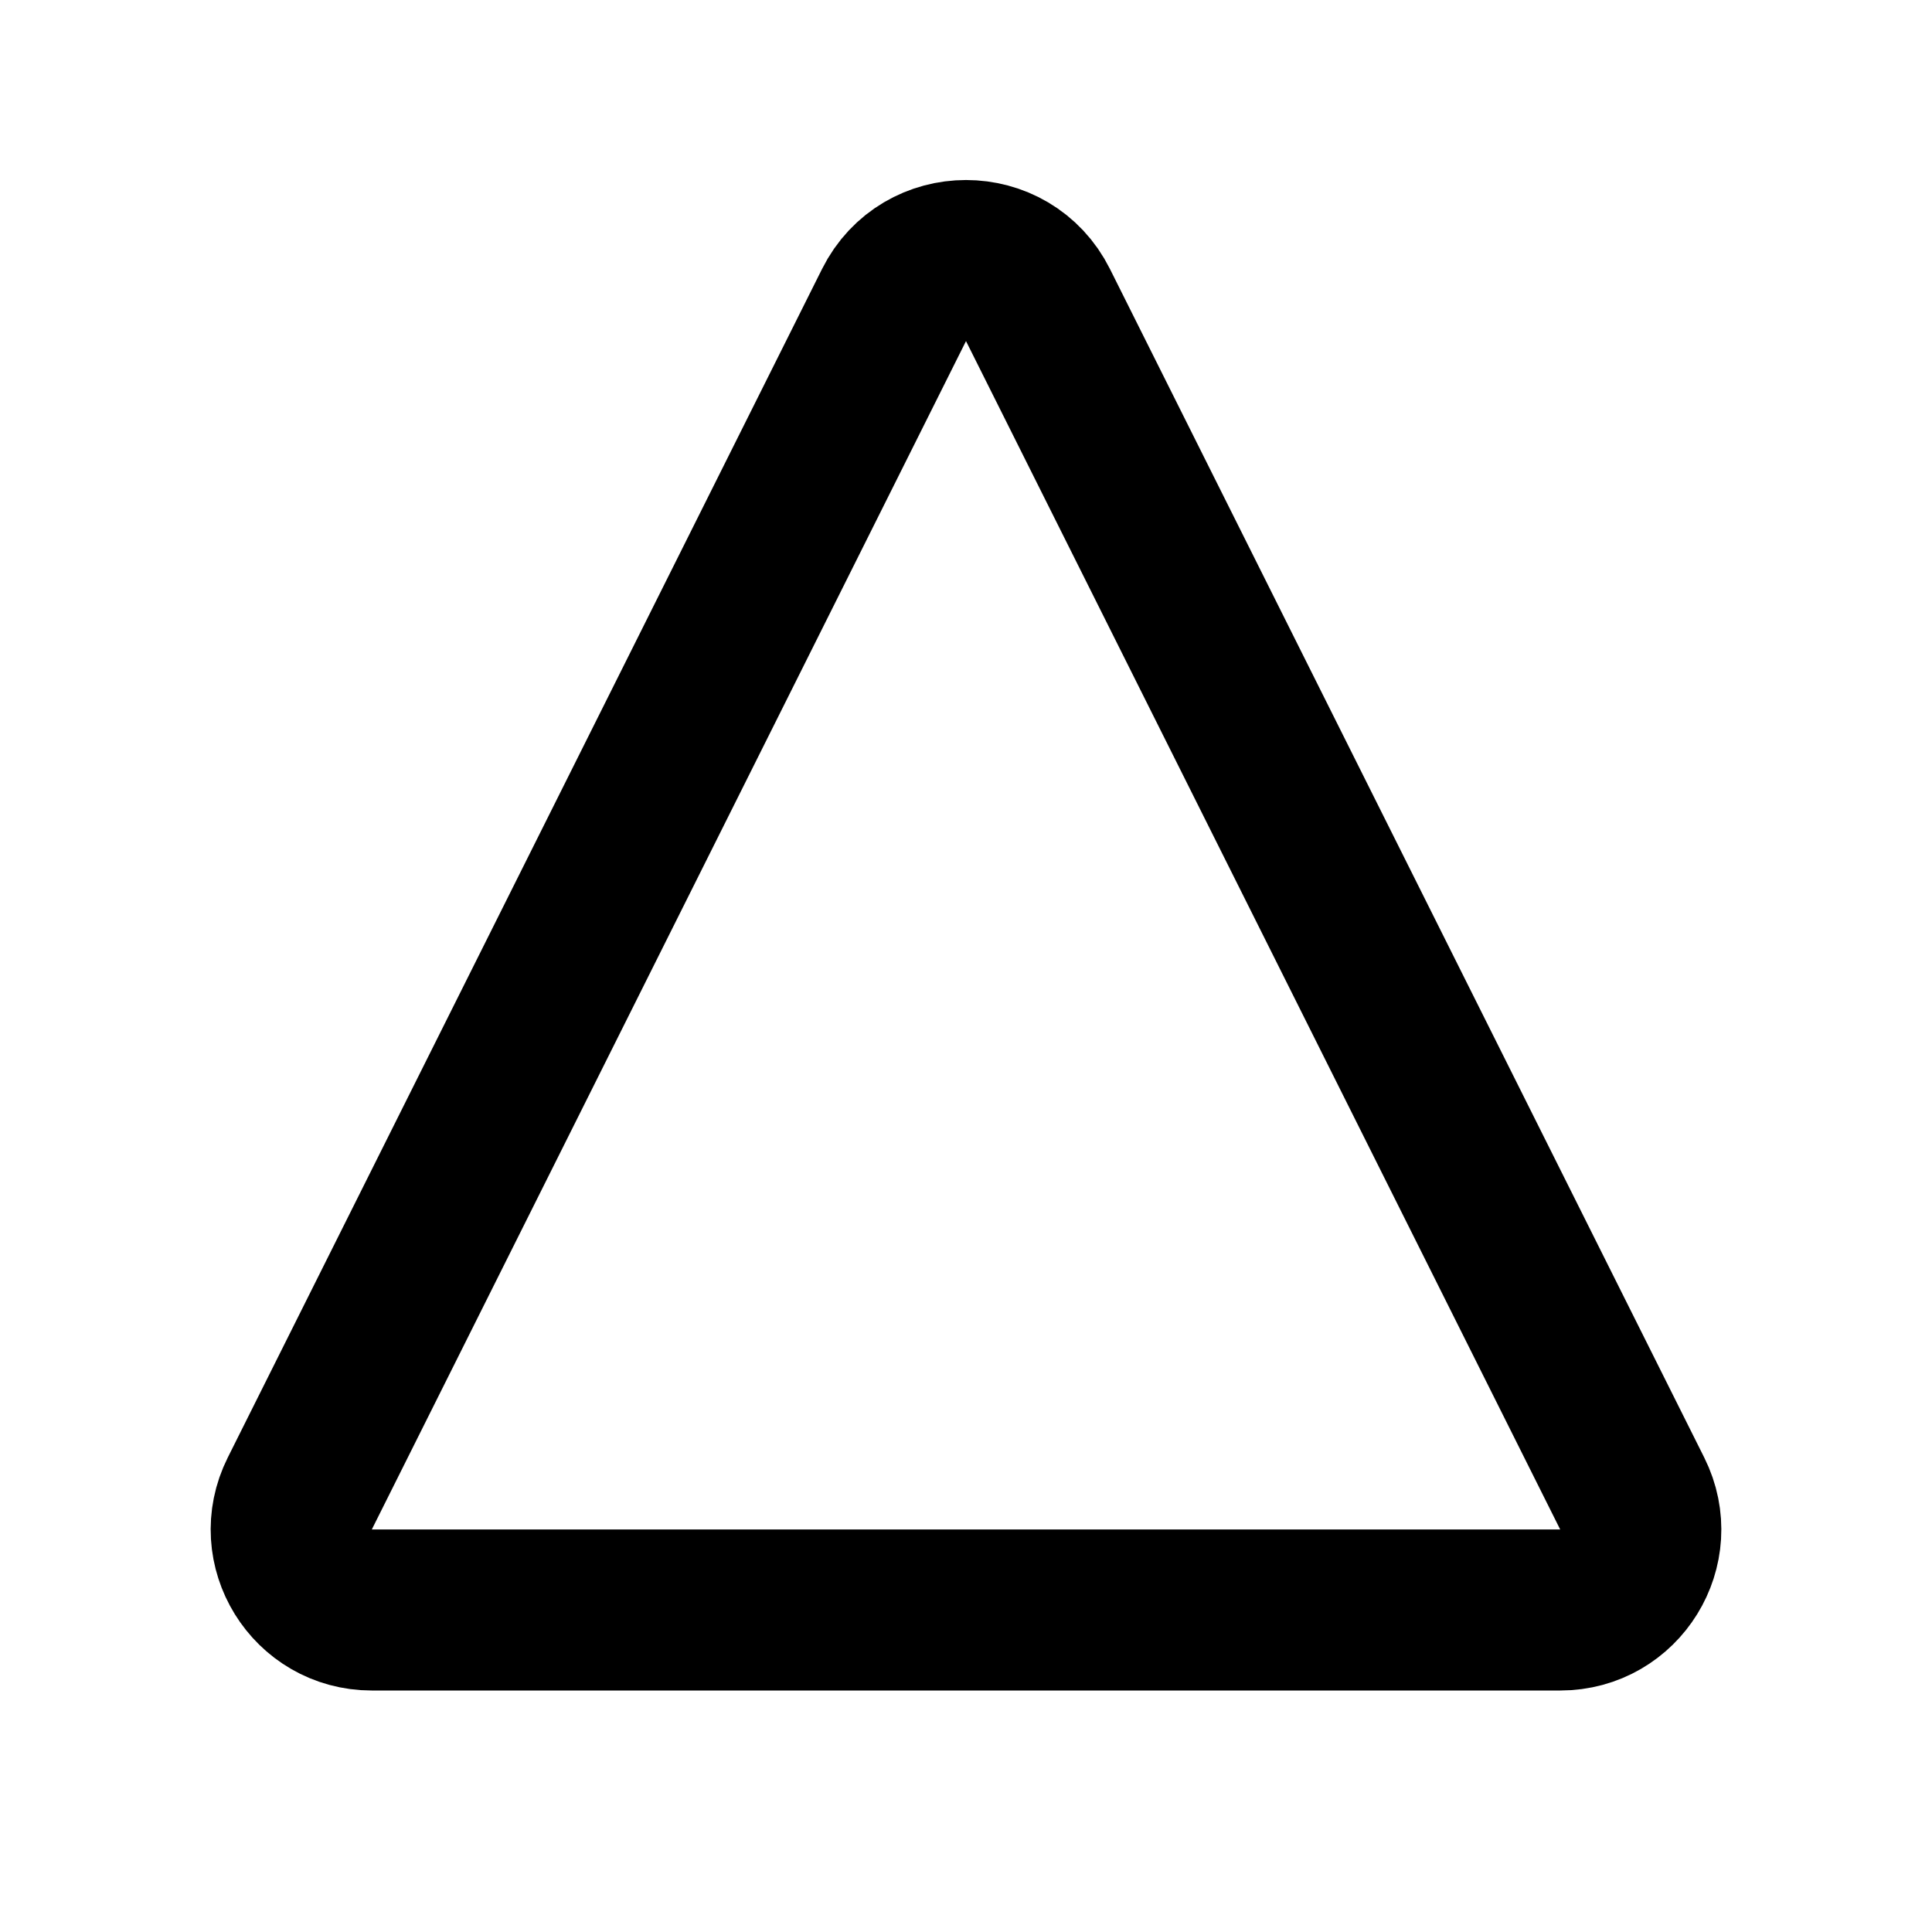
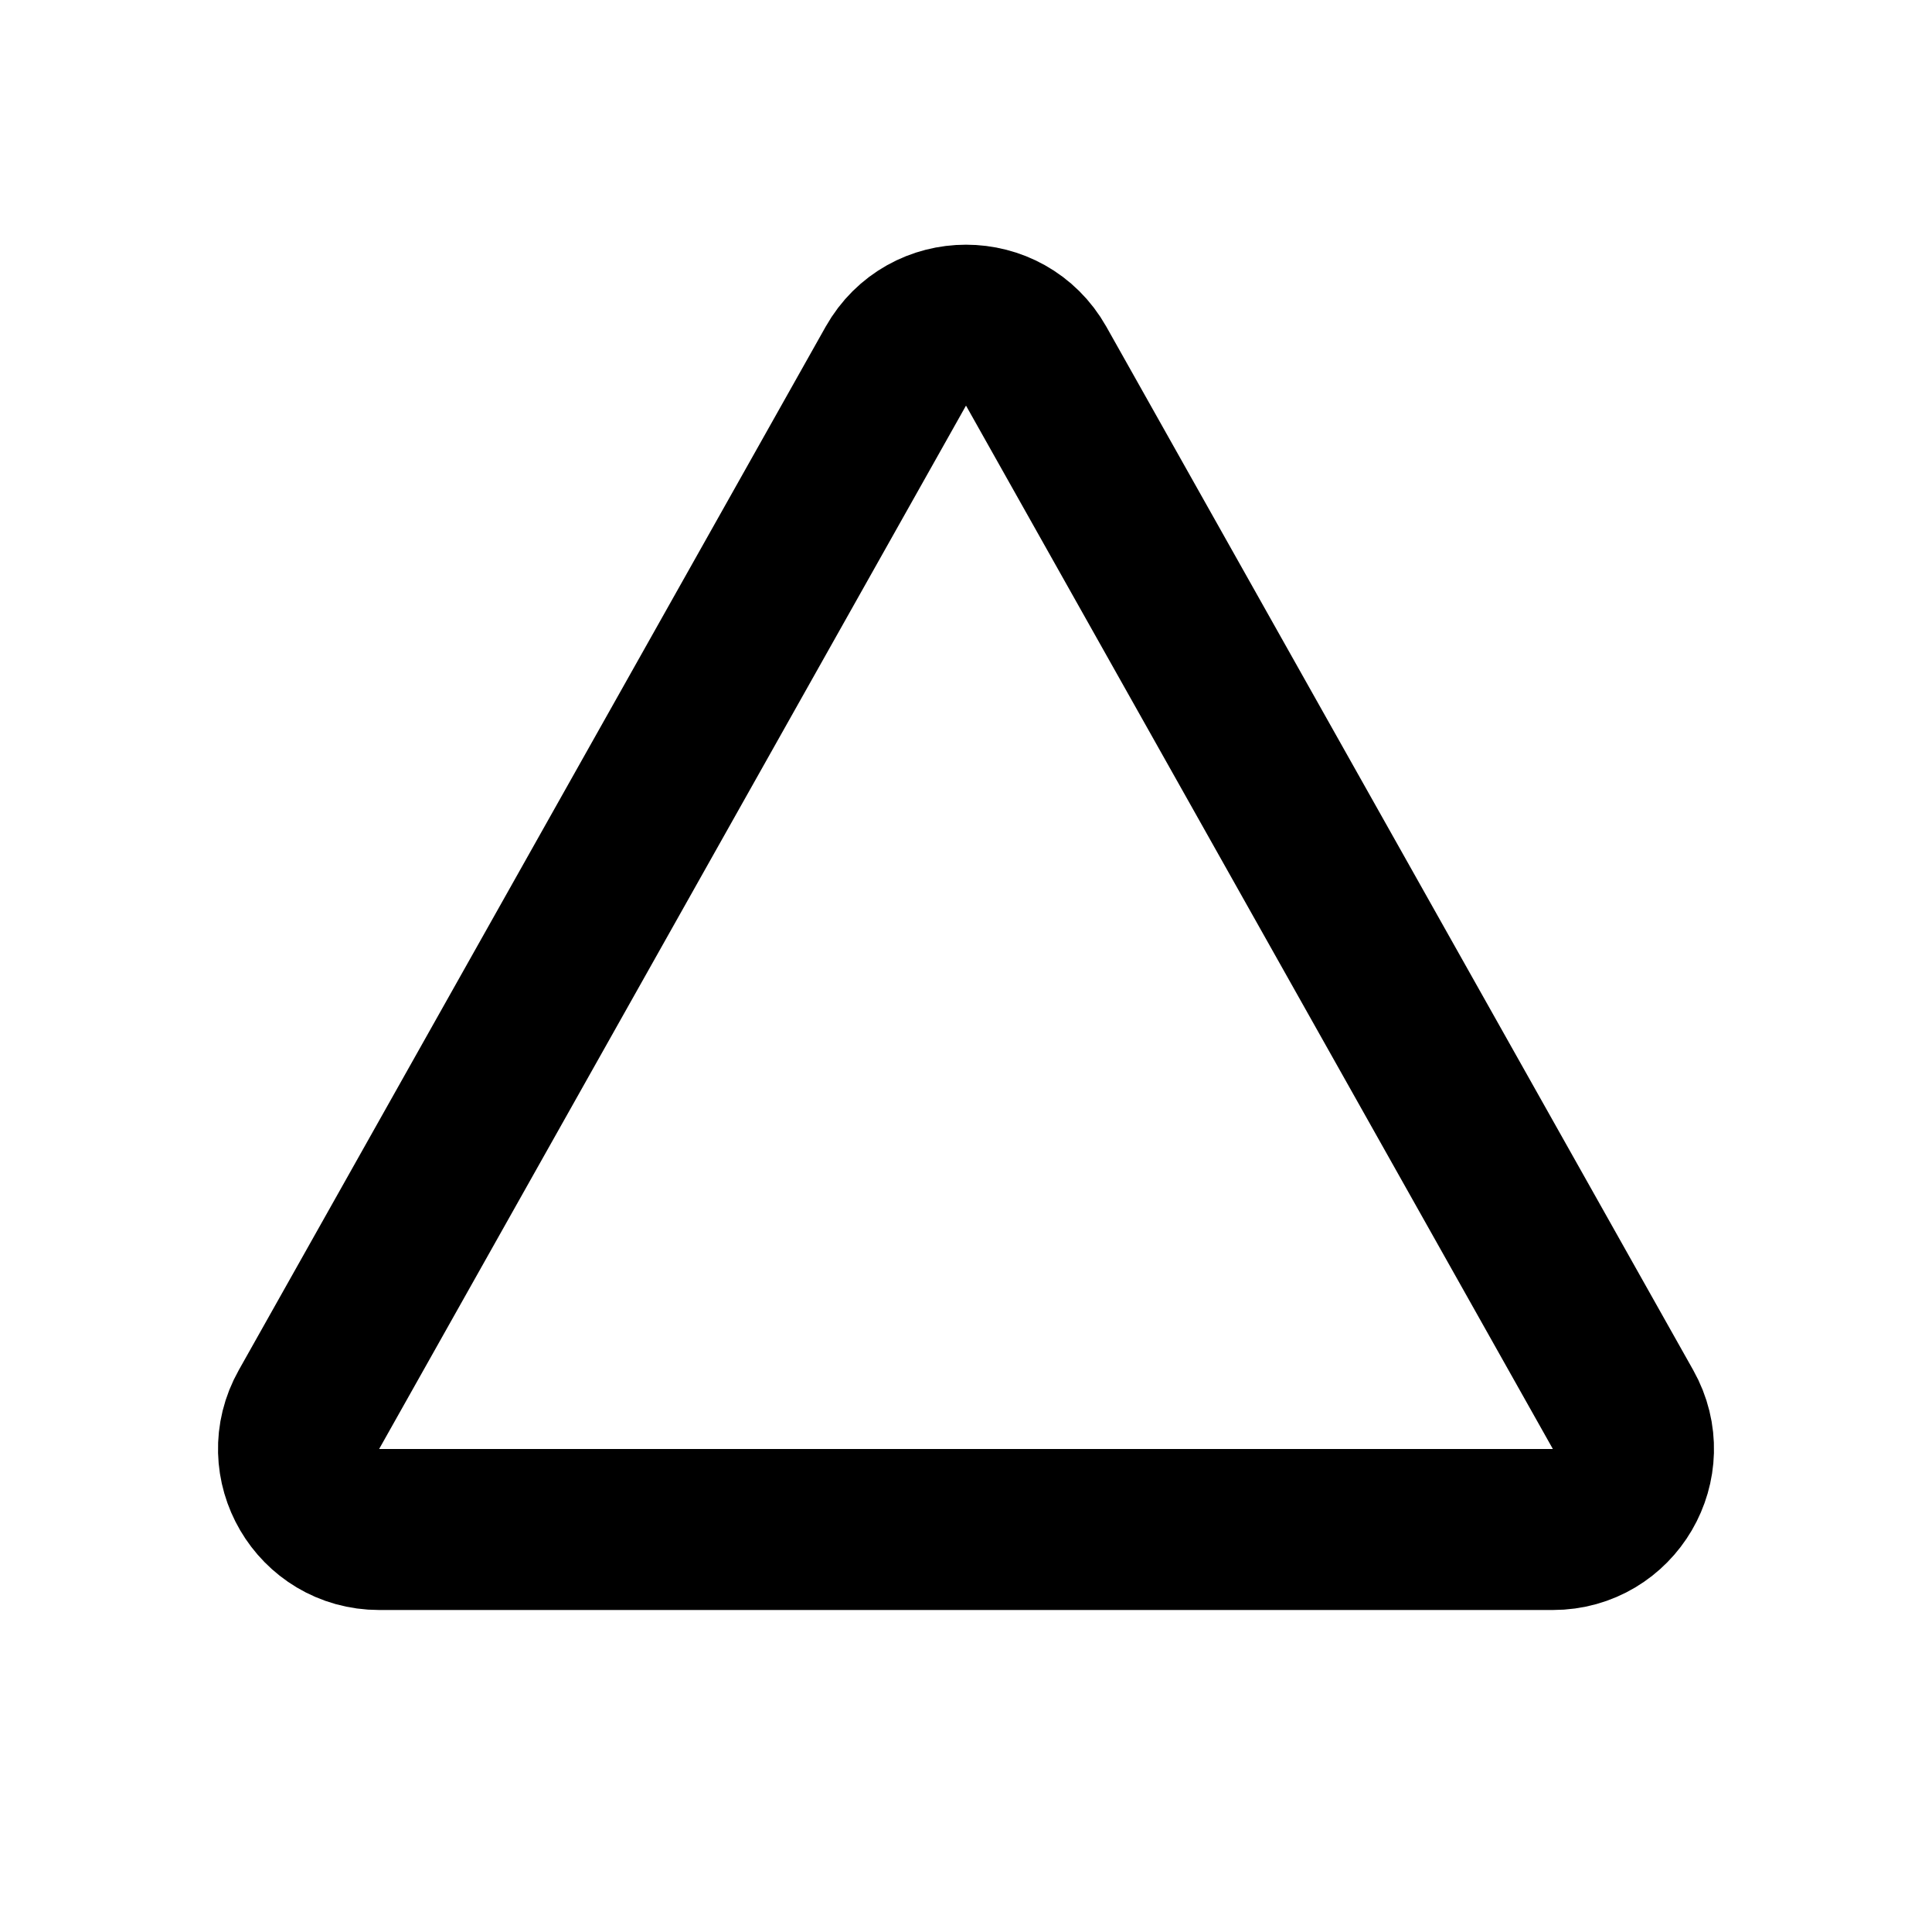
<svg xmlns="http://www.w3.org/2000/svg" width="24" height="24" viewBox="0 0 24 24" fill="none">
  <g class="oi-triangle">
-     <path class="oi-triangle" d="M11.106 3.789C11.474 3.052 12.526 3.052 12.894 3.789L20.276 18.553C20.609 19.218 20.125 20 19.382 20H4.618C3.875 20 3.391 19.218 3.724 18.553L11.106 3.789Z" stroke="black" stroke-width="2" stroke-miterlimit="10" stroke-linecap="round" stroke-linejoin="round" />
+     <path class="oi-triangle" d="M11.128 4.549C11.511 3.87 12.489 3.87 12.872 4.549L20.162 17.51C20.537 18.176 20.055 19 19.29 19H4.71C3.945 19 3.463 18.176 3.838 17.51L11.128 4.549Z" stroke="black" stroke-width="2" stroke-miterlimit="10" stroke-linecap="round" stroke-linejoin="round" />
  </g>
</svg>
